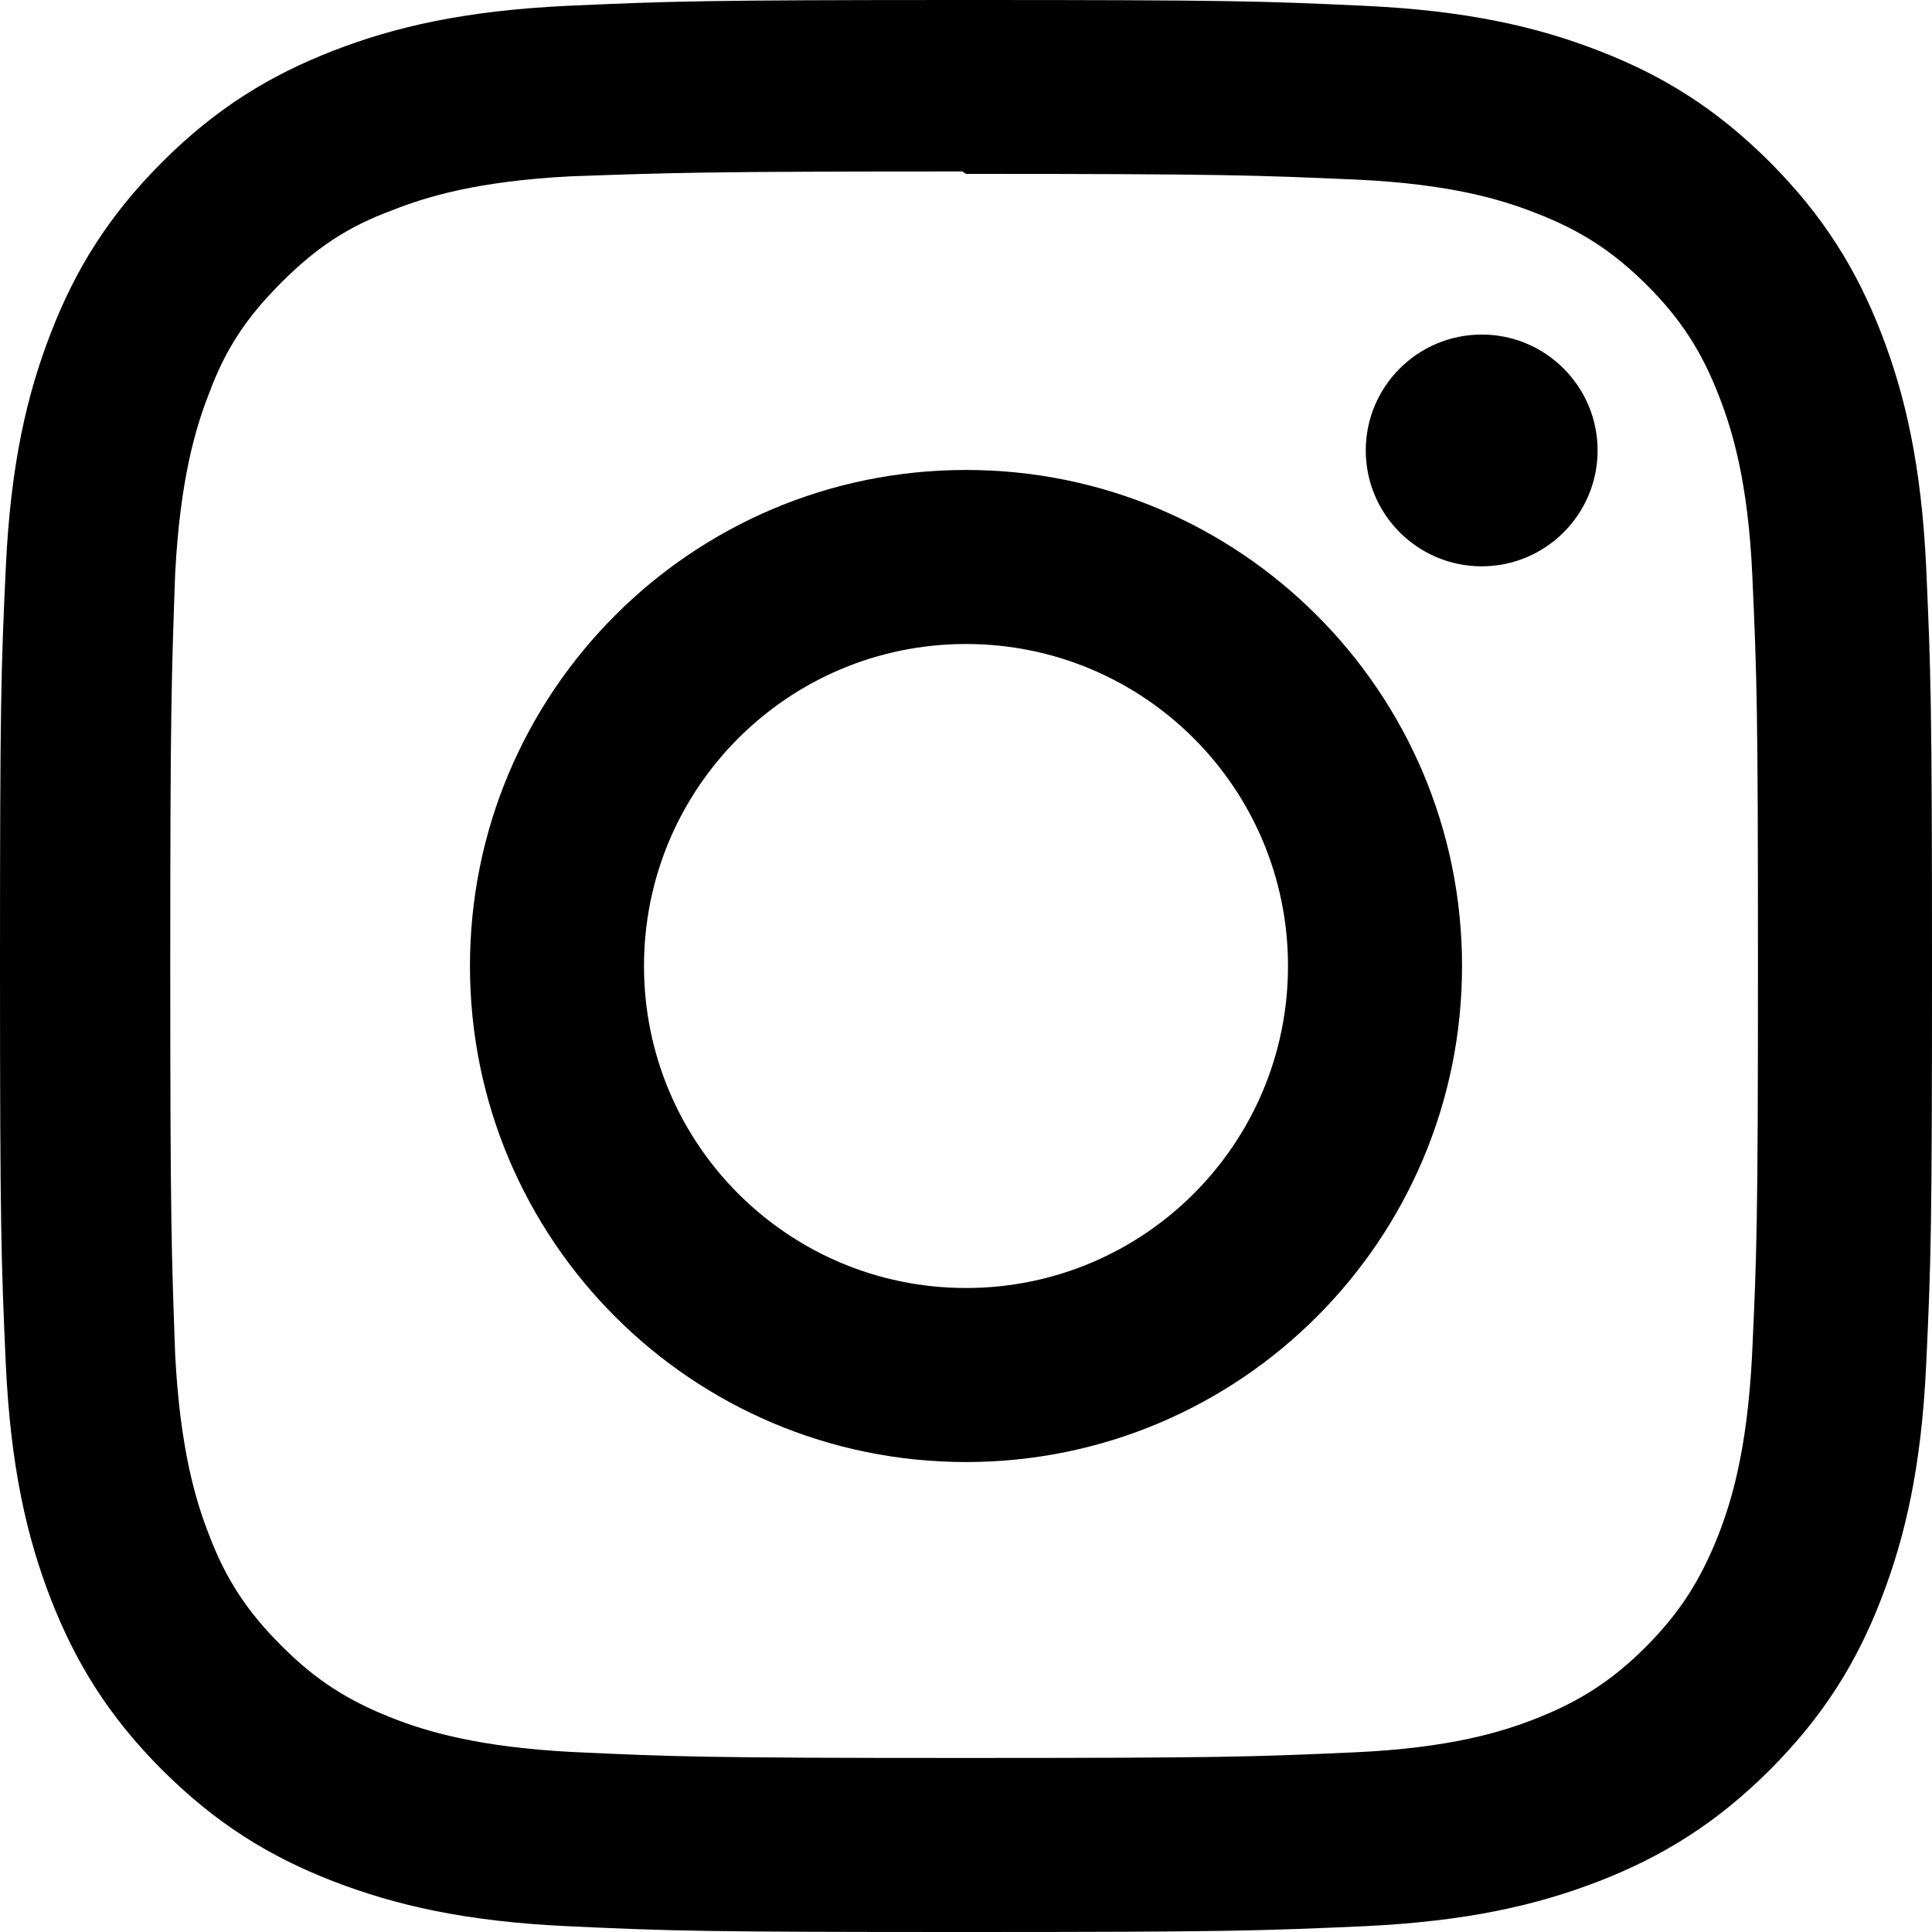
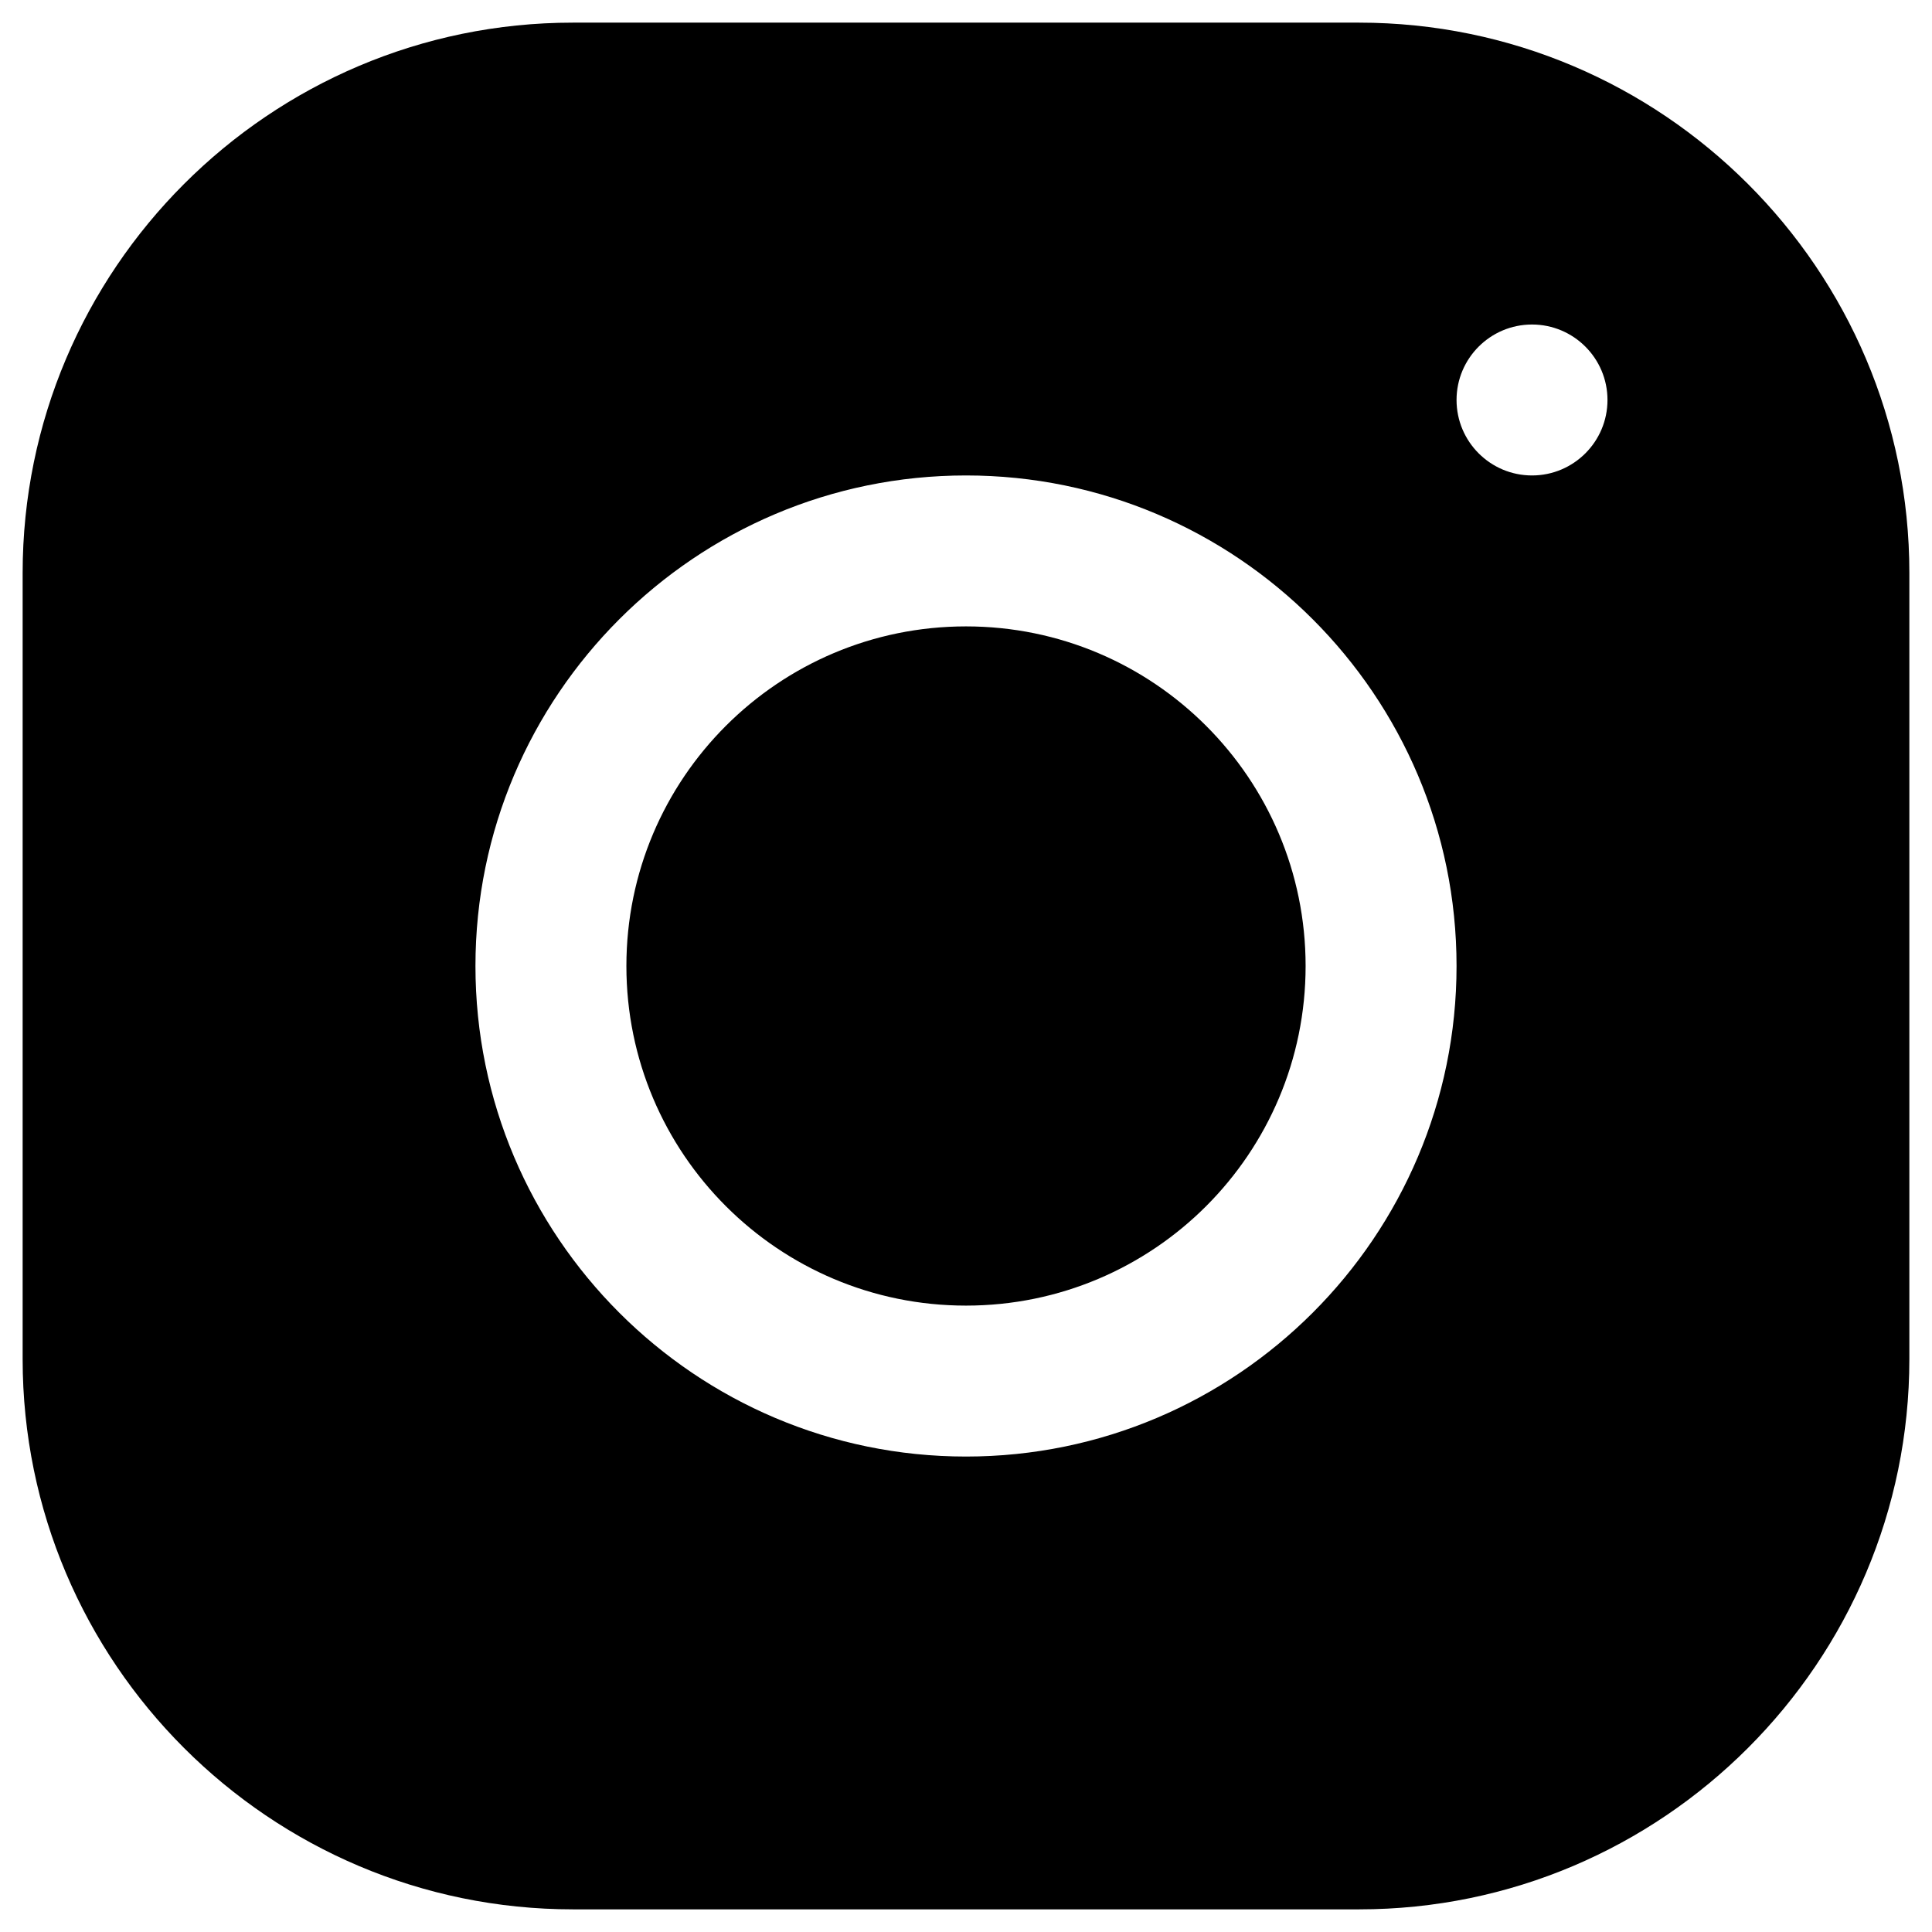
- <svg xmlns="http://www.w3.org/2000/svg" fill="currentColor" stroke-width="0" role="img" viewBox="0 0 24 24">
-   <path d="M12 0C8.74 0 8.333.015 7.053.072 5.775.132 4.905.333 4.14.63c-.789.306-1.459.717-2.126 1.384S.935 3.35.63 4.14C.333 4.905.131 5.775.072 7.053.012 8.333 0 8.74 0 12s.015 3.667.072 4.947c.06 1.277.261 2.148.558 2.913.306.788.717 1.459 1.384 2.126.667.666 1.336 1.079 2.126 1.384.766.296 1.636.499 2.913.558C8.333 23.988 8.74 24 12 24s3.667-.015 4.947-.072c1.277-.06 2.148-.262 2.913-.558.788-.306 1.459-.718 2.126-1.384.666-.667 1.079-1.335 1.384-2.126.296-.765.499-1.636.558-2.913.06-1.28.072-1.687.072-4.947s-.015-3.667-.072-4.947c-.06-1.277-.262-2.149-.558-2.913-.306-.789-.718-1.459-1.384-2.126C21.319 1.347 20.651.935 19.86.63c-.765-.297-1.636-.499-2.913-.558C15.667.012 15.26 0 12 0zm0 2.16c3.203 0 3.585.016 4.85.071 1.17.055 1.805.249 2.227.415.562.217.96.477 1.382.896.419.42.679.819.896 1.381.164.422.36 1.057.413 2.227.057 1.266.07 1.646.07 4.85s-.015 3.585-.074 4.85c-.061 1.17-.256 1.805-.421 2.227-.224.562-.479.96-.899 1.382-.419.419-.824.679-1.38.896-.42.164-1.065.36-2.235.413-1.274.057-1.649.07-4.859.07-3.211 0-3.586-.015-4.859-.074-1.171-.061-1.816-.256-2.236-.421-.569-.224-.96-.479-1.379-.899-.421-.419-.69-.824-.9-1.38-.165-.42-.359-1.065-.42-2.235-.045-1.26-.061-1.649-.061-4.844 0-3.196.016-3.586.061-4.861.061-1.17.255-1.814.42-2.234.21-.57.479-.96.9-1.381.419-.419.81-.689 1.379-.898.42-.166 1.051-.361 2.221-.421 1.275-.045 1.65-.06 4.859-.06l.045.03zm0 3.678c-3.405 0-6.162 2.76-6.162 6.162 0 3.405 2.76 6.162 6.162 6.162 3.405 0 6.162-2.76 6.162-6.162 0-3.405-2.76-6.162-6.162-6.162zM12 16c-2.21 0-4-1.79-4-4s1.79-4 4-4 4 1.79 4 4-1.79 4-4 4zm7.846-10.405c0 .795-.646 1.44-1.44 1.44-.795 0-1.44-.646-1.44-1.44 0-.794.646-1.439 1.44-1.439.793-.001 1.44.645 1.44 1.439z" />
+ <svg xmlns="http://www.w3.org/2000/svg" viewBox="0 0 256 256">
+   <path d="M75.9 3C35.705 3 3 35.725 3 75.93v104.16C3 220.29 35.725 253 75.93 253h104.16c40.2 0 72.91-32.725 72.91-72.93V75.9C253 35.705 220.275 3 180.07 3zM203 43c5.52 0 10 4.48 10 10s-4.48 10-10 10-10-4.48-10-10 4.48-10 10-10zm-75 20c35.85 0 65 29.15 65 65s-29.155 65-65 65c-35.85 0-65-29.155-65-65s29.15-65 65-65zm0 20c-24.855 0-45 20.145-45 45s20.145 45 45 45 45-20.145 45-45-20.145-45-45-45z" font-family="none" font-weight="none" font-size="none" text-anchor="none" />
</svg>
